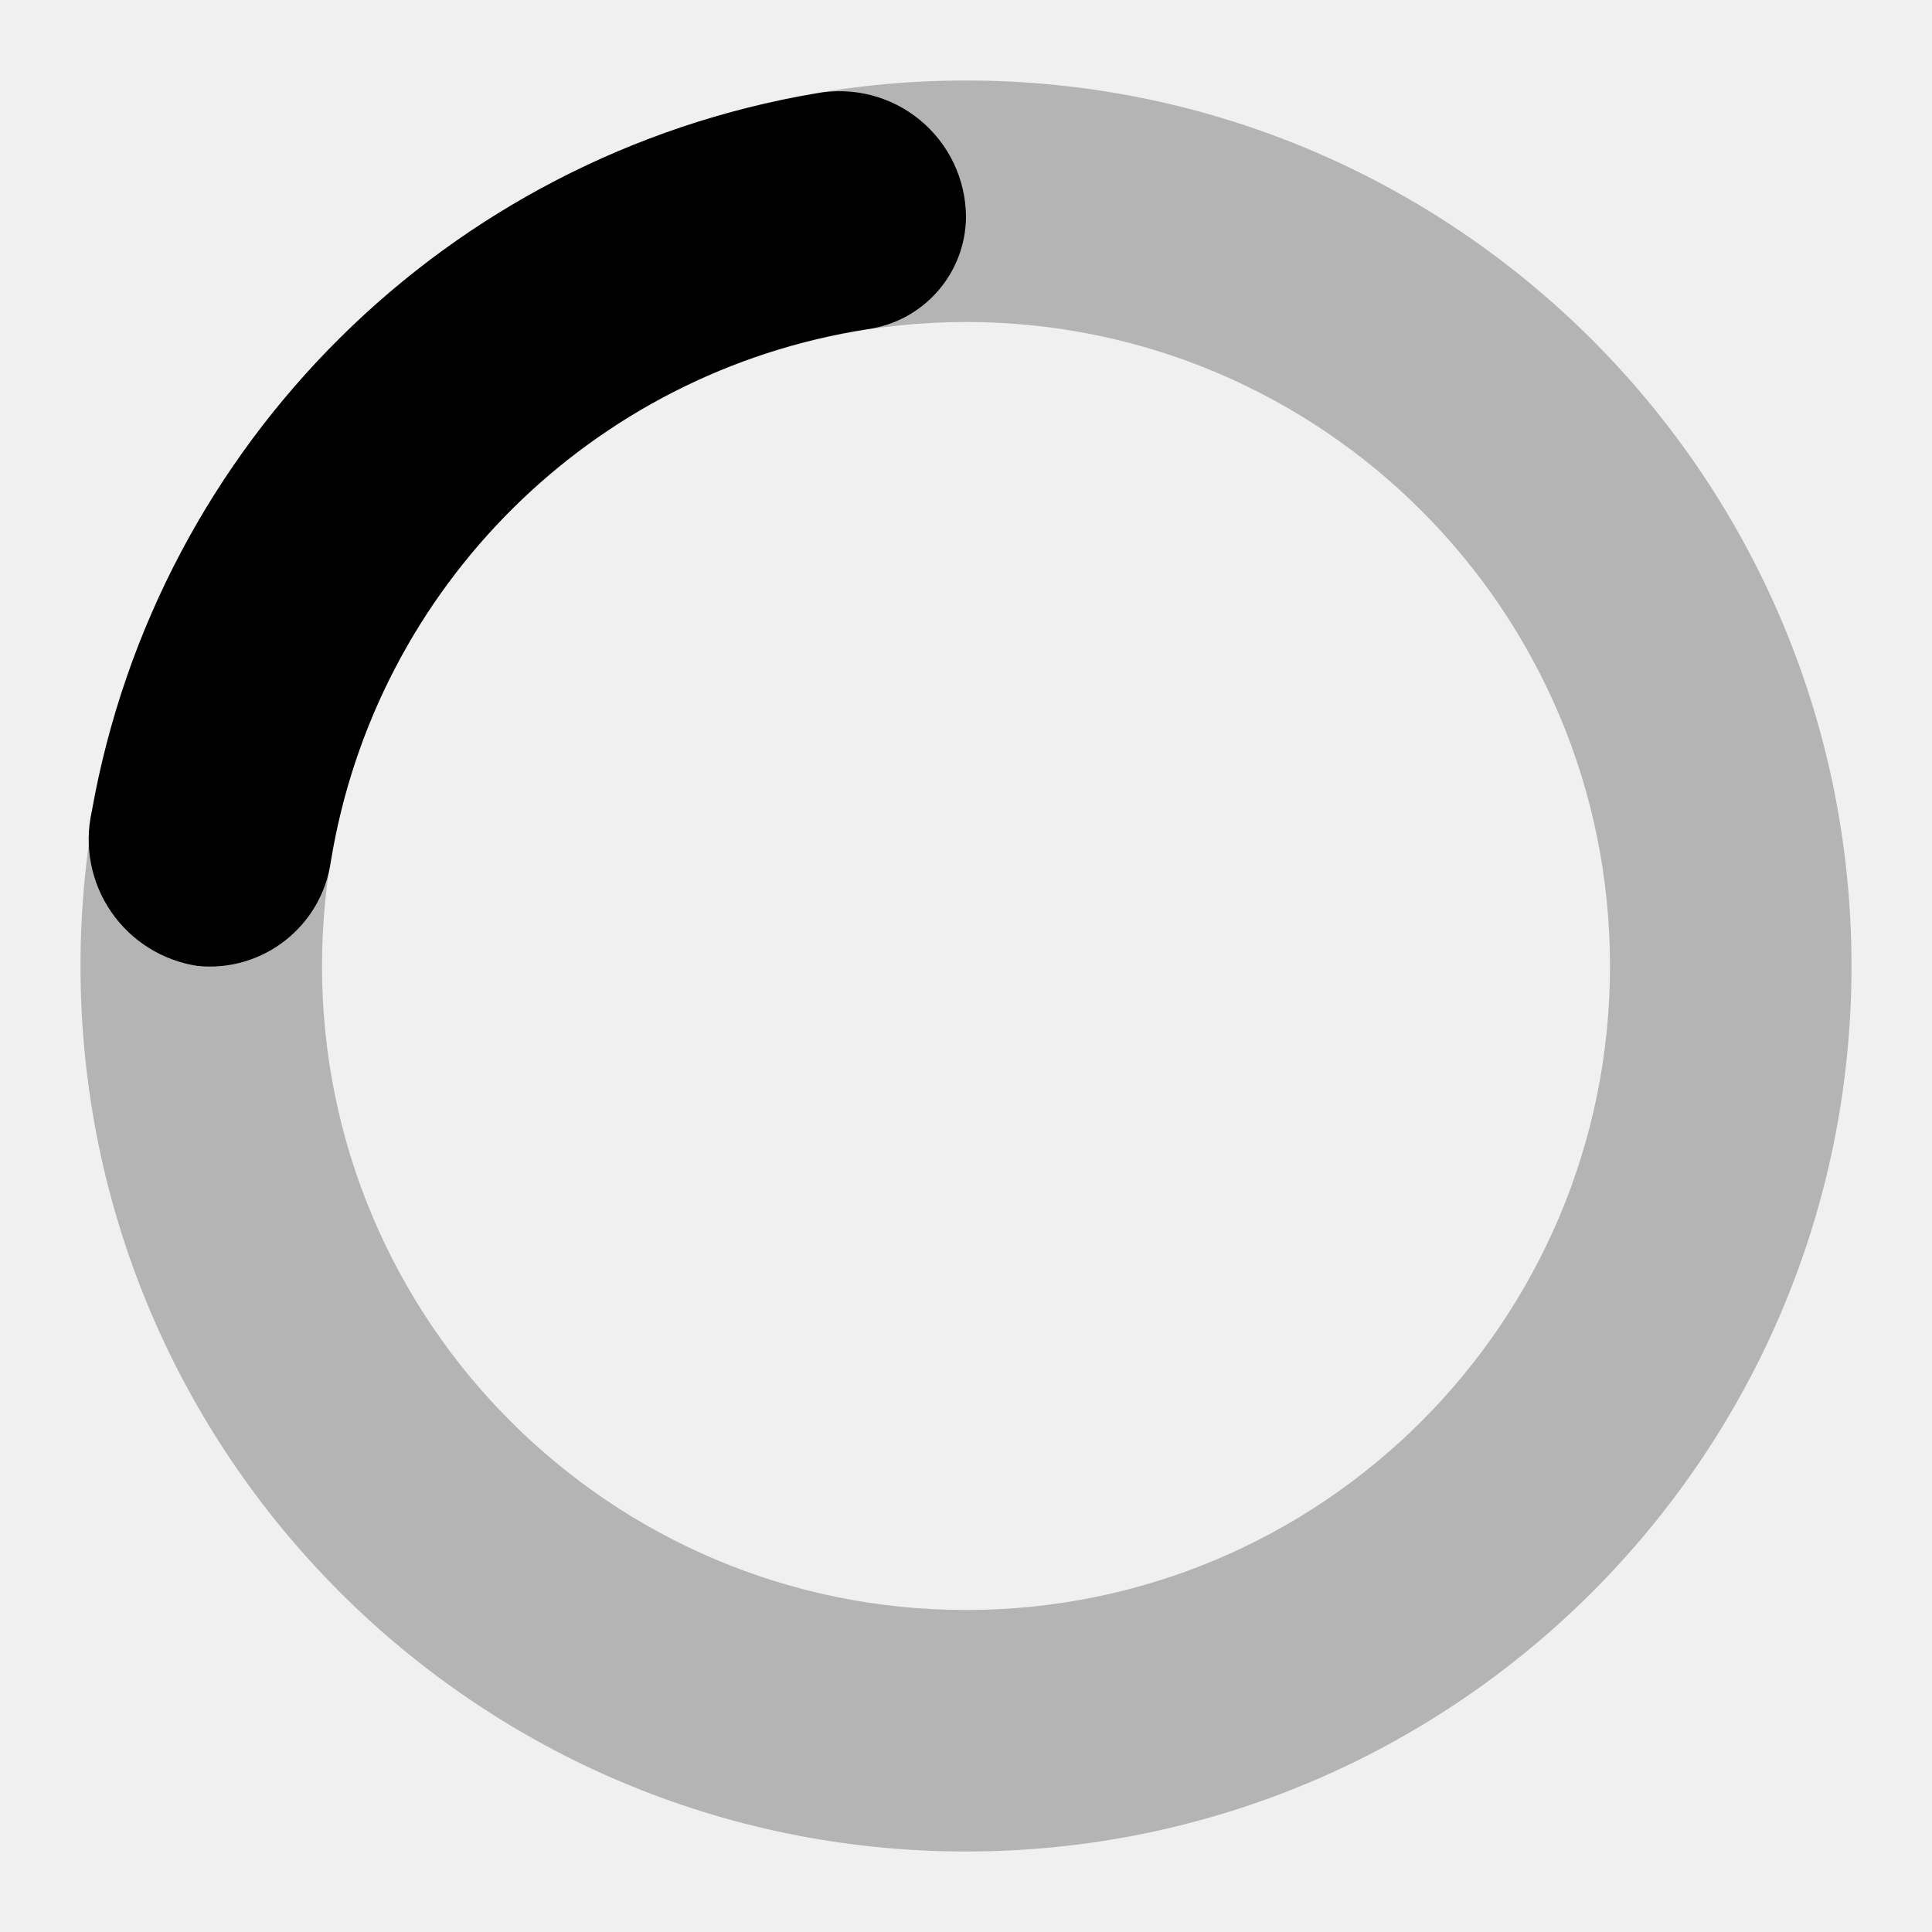
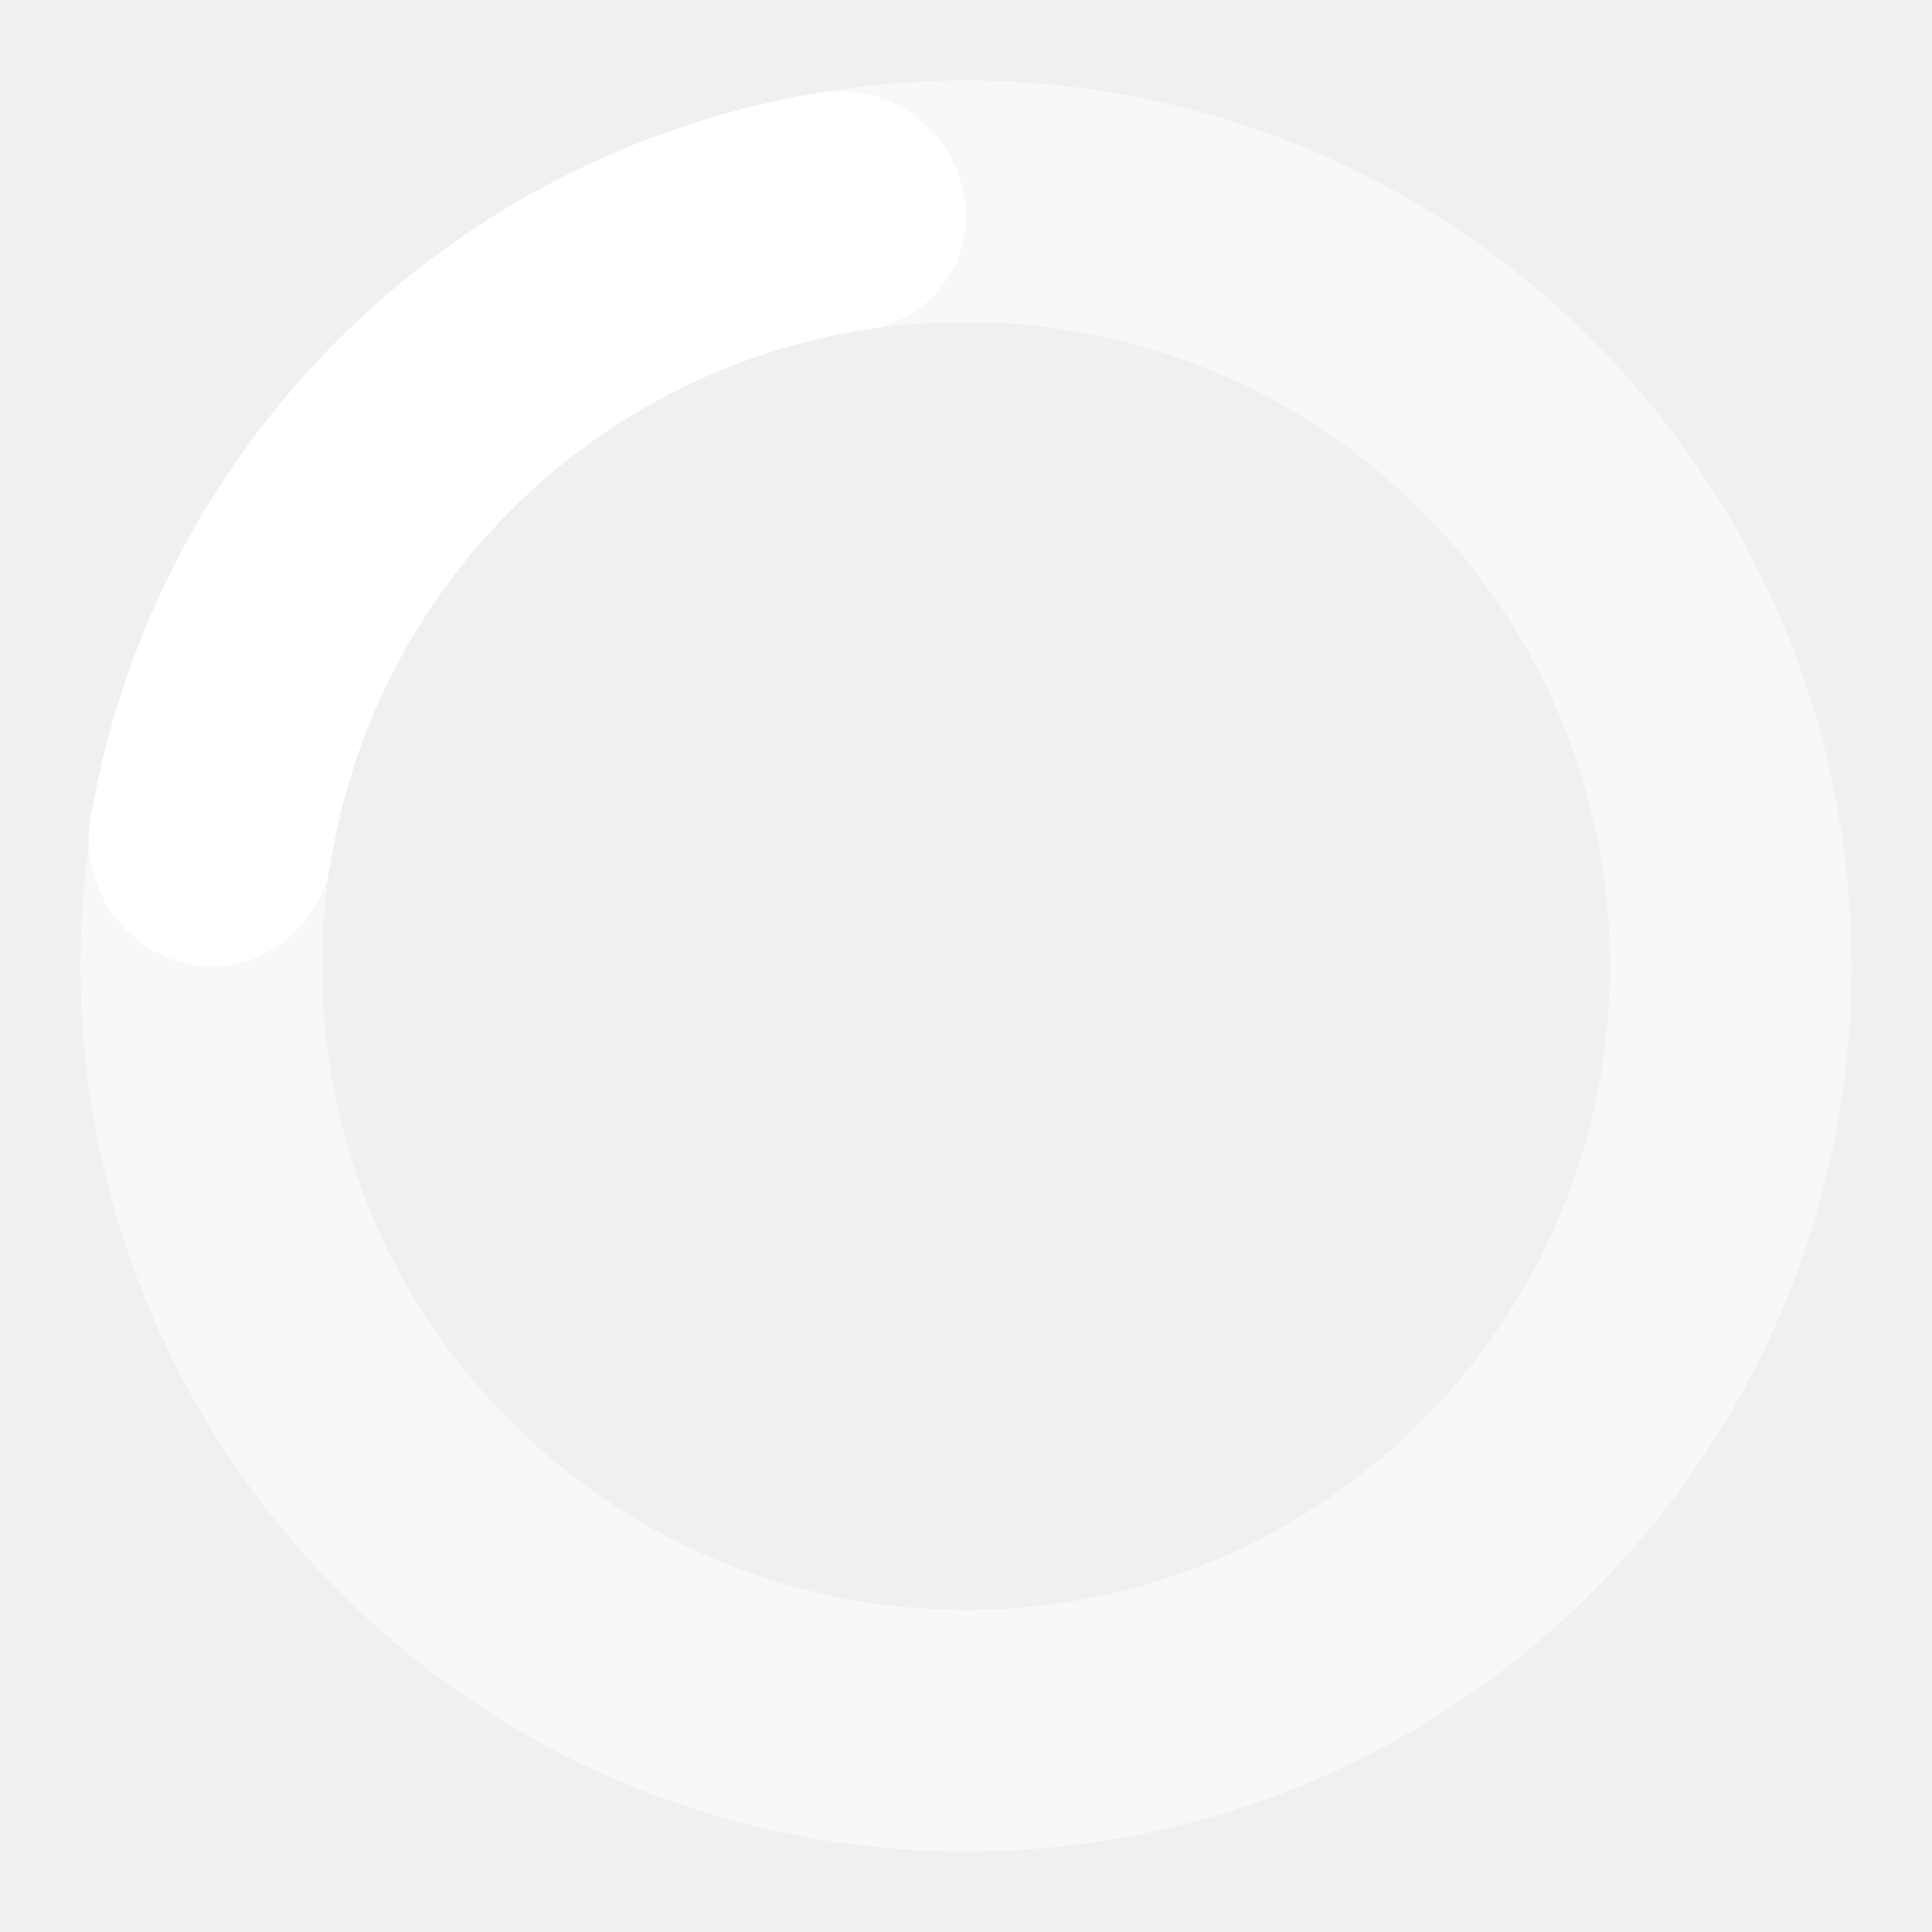
- <svg xmlns="http://www.w3.org/2000/svg" width="24" height="24" viewBox="0 0 24 24">
+ <svg xmlns="http://www.w3.org/2000/svg" width="24" height="24" viewBox="0 0 24 24" fill="white">
  <style>.spinner_ajPY{transform-origin:center;animation:spinner_AtaB .75s infinite linear}@keyframes spinner_AtaB{100%{transform:rotate(360deg)}}</style>
-   <path d="M12,1A11,11,0,1,0,23,12,11,11,0,0,0,12,1Zm0,19a8,8,0,1,1,8-8A8,8,0,0,1,12,20Z" opacity=".25" />
+   <path d="M12,1A11,11,0,1,0,23,12,11,11,0,0,0,12,1Zm0,19a8,8,0,1,1,8-8A8,8,0,0,1,12,20Z" opacity=".5" />
  <path d="M10.14,1.16a11,11,0,0,0-9,8.92A1.59,1.59,0,0,0,2.46,12,1.52,1.52,0,0,0,4.11,10.7a8,8,0,0,1,6.66-6.61A1.42,1.42,0,0,0,12,2.69h0A1.57,1.57,0,0,0,10.14,1.16Z" class="spinner_ajPY" />
</svg>
